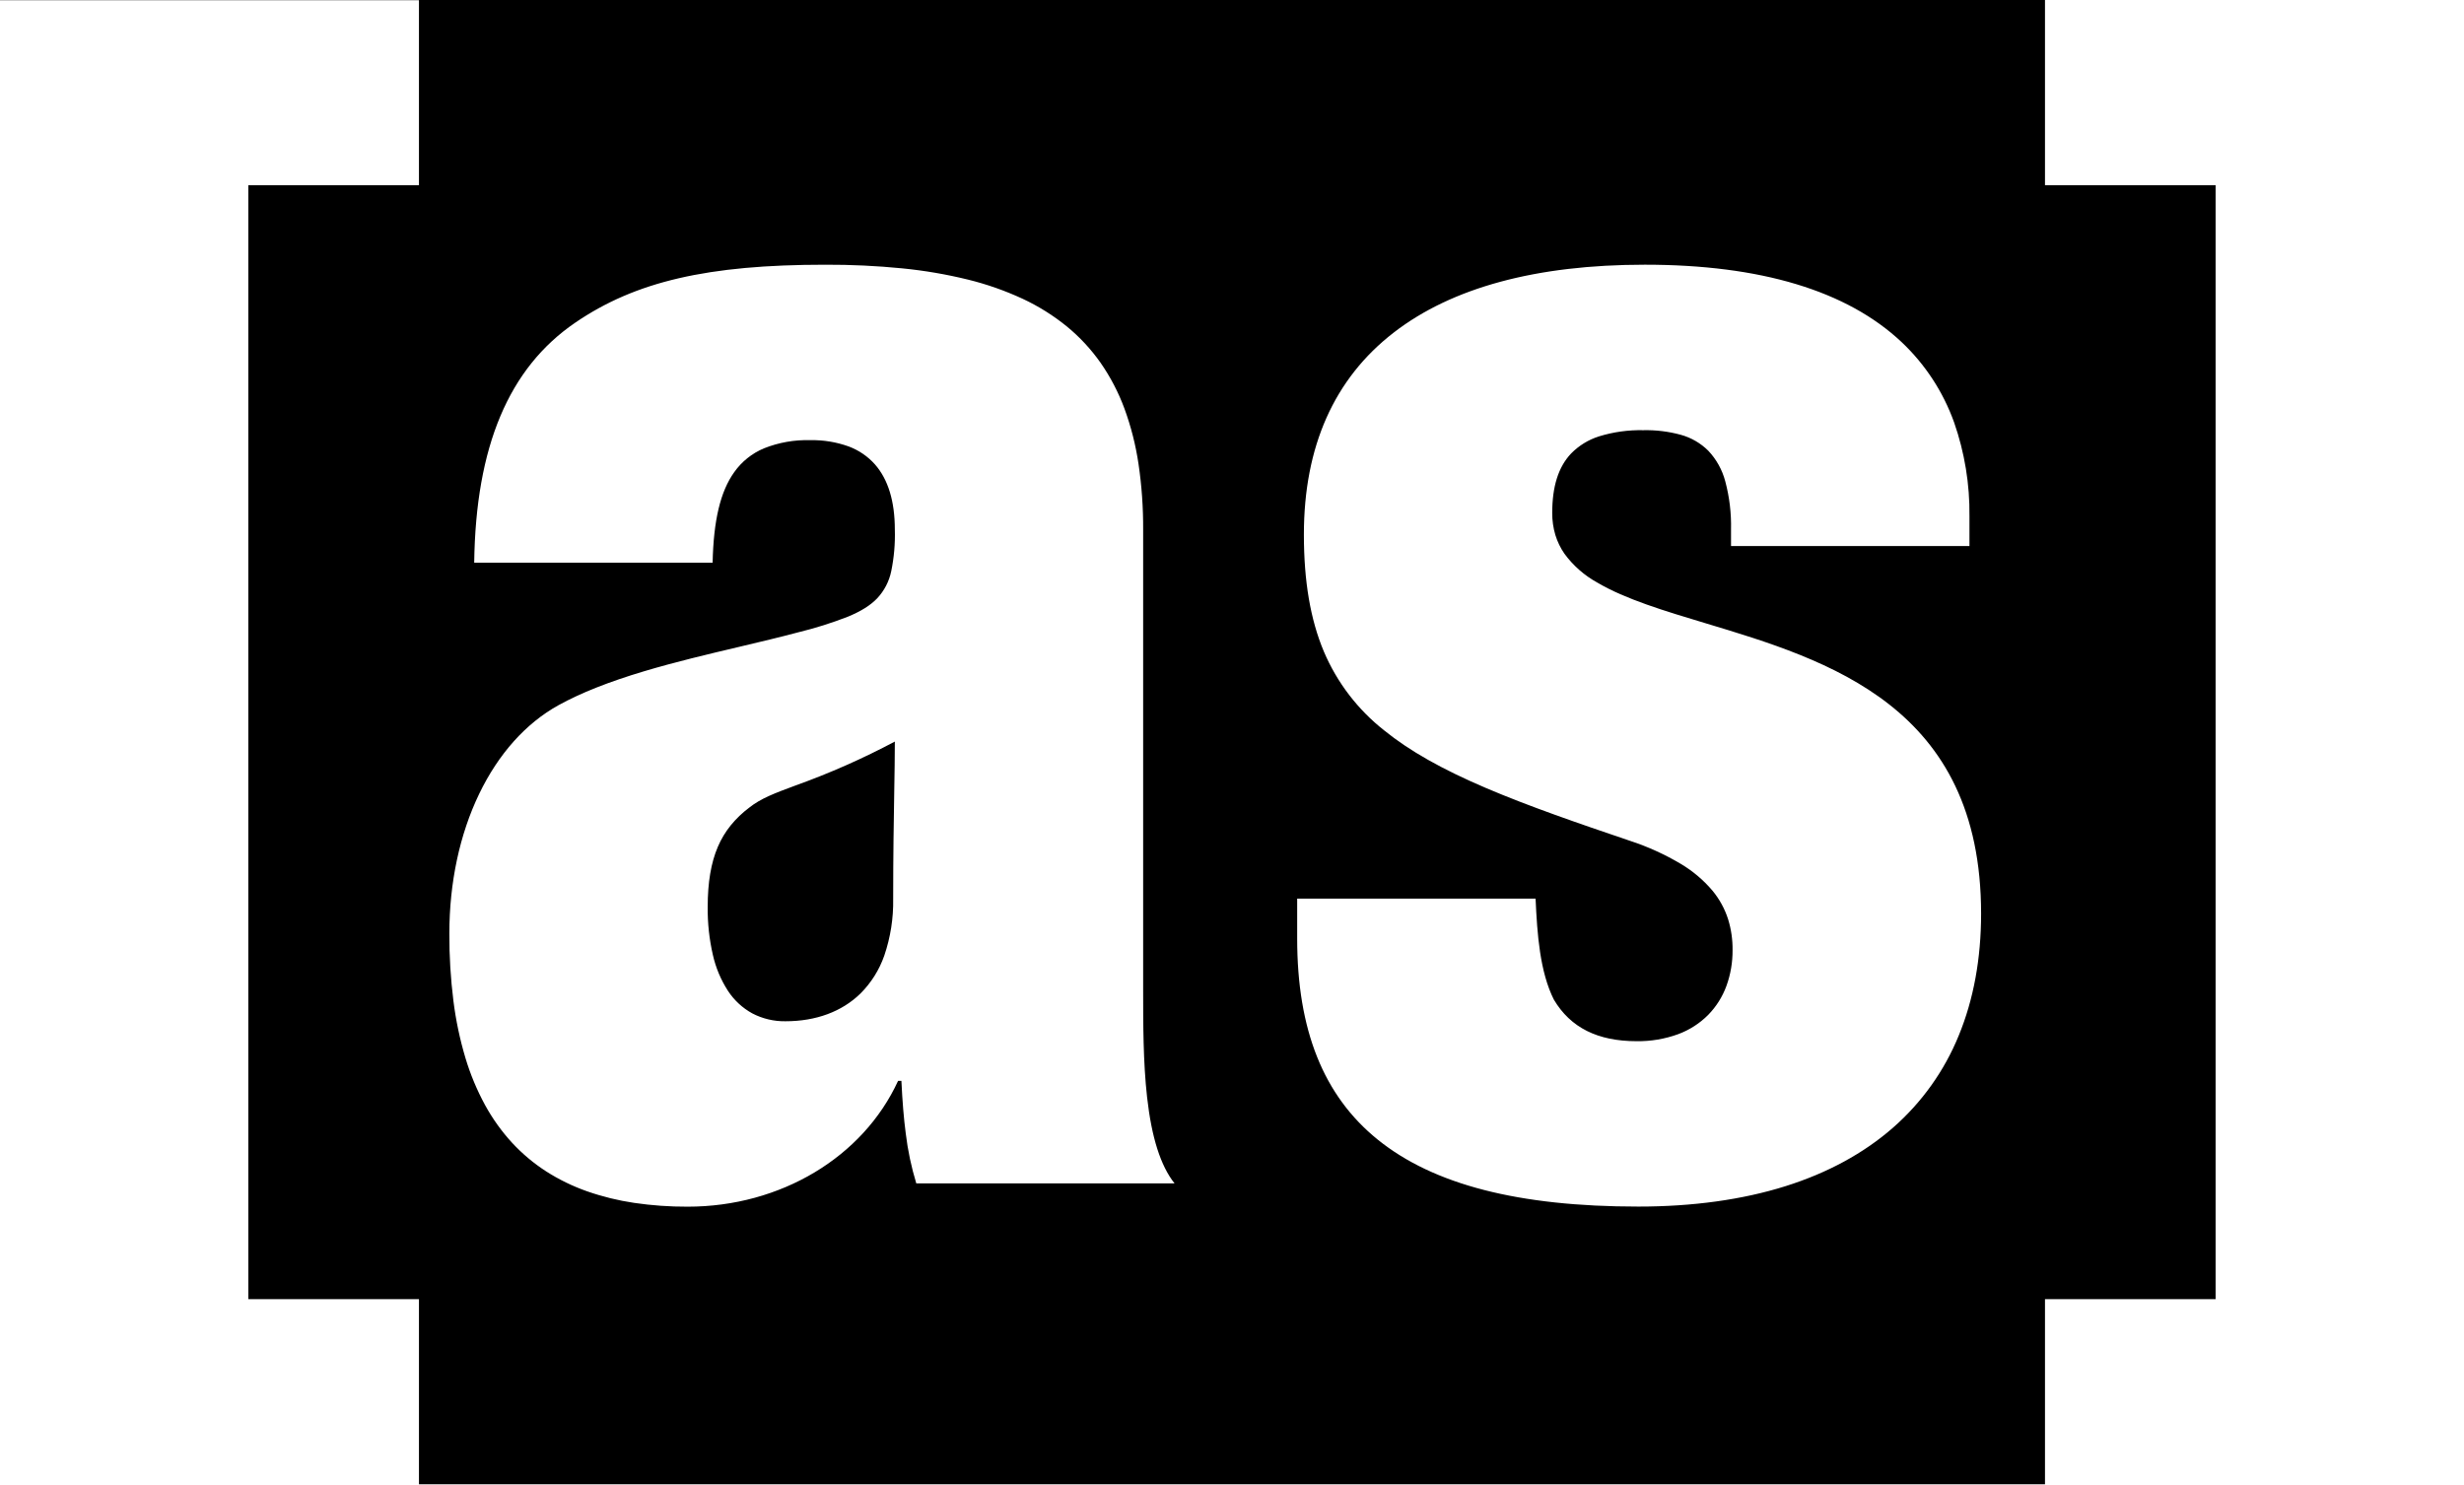
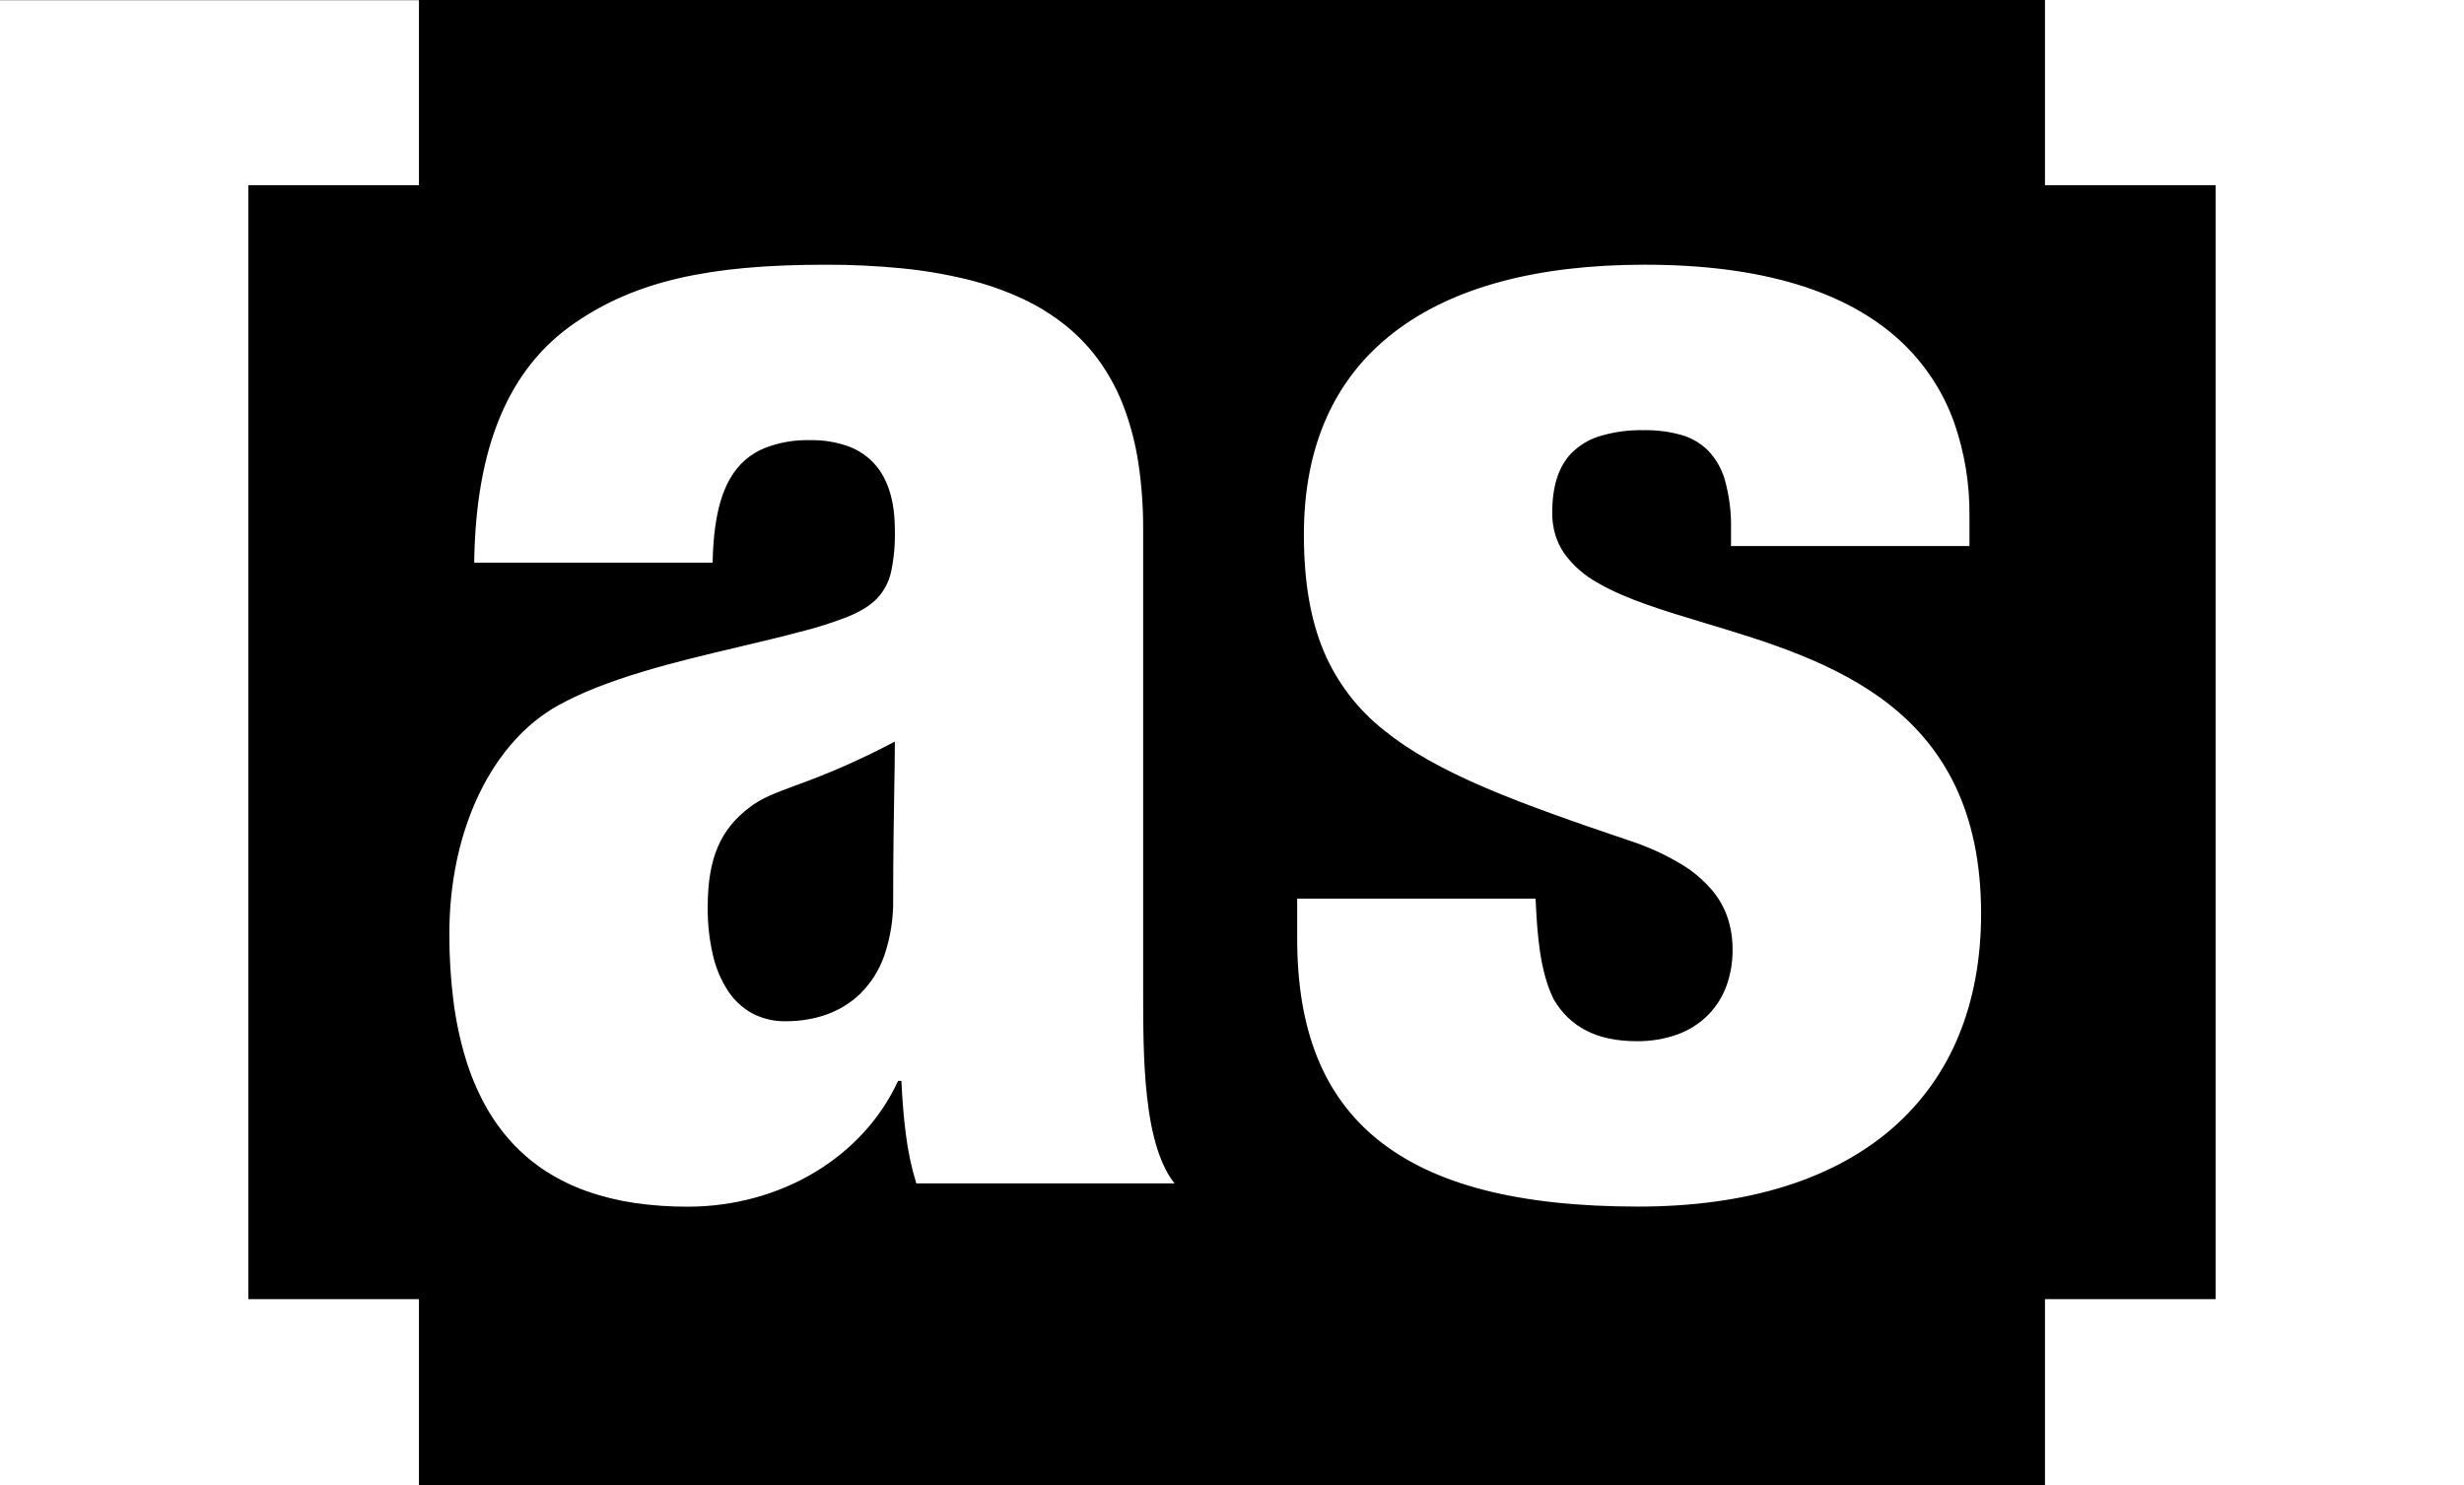
<svg xmlns="http://www.w3.org/2000/svg" width="800" height="482" viewBox="0 0 800 482">
-   <path id="Subtraction_1" data-name="Subtraction 1" d="M663.956,482H136.025V421.885h-55.4V60.134h55.4V.058H0V0H663.956V60.134h55.4V421.885h-55.4V482ZM263.1,142.937a34.8,34.8,0,0,1,12.442,2.04,21.425,21.425,0,0,1,8.523,5.82c4.29,4.869,6.465,12,6.465,21.189a58.576,58.576,0,0,1-1.17,13.52,18.3,18.3,0,0,1-4.55,8.786c-2.191,2.287-5.206,4.181-9.487,5.959a126.275,126.275,0,0,1-15.982,5.042c-6.067,1.624-12.556,3.158-19.427,4.782h0c-10.2,2.41-20.742,4.9-30.826,7.92-11.443,3.424-20.507,7.018-27.711,10.987-10.607,5.841-19.529,15.805-25.8,28.817-6.335,13.139-9.684,28.822-9.684,45.354a170.8,170.8,0,0,0,1.32,21.875,114.39,114.39,0,0,0,3.9,18.527,80.114,80.114,0,0,0,6.378,15.313,62.394,62.394,0,0,0,8.766,12.231A57.579,57.579,0,0,0,177.3,380.38a64.218,64.218,0,0,0,13.258,6.465,83.06,83.06,0,0,0,15.362,3.782,116.507,116.507,0,0,0,17.371,1.231c30.094,0,56.9-16.04,68.293-40.863h1.078c.325,6.761.772,12.176,1.408,17.043A93.961,93.961,0,0,0,297.5,384.3h83.848c-4.531-5.722-7.448-14.88-8.921-28-1.274-11.353-1.274-23.852-1.274-34.879V171.985a140.972,140.972,0,0,0-1.5-21.289,91.185,91.185,0,0,0-4.57-18,66.3,66.3,0,0,0-7.732-14.855,59.619,59.619,0,0,0-10.989-11.844,69.08,69.08,0,0,0-14.341-8.972,97.445,97.445,0,0,0-17.789-6.238,152.07,152.07,0,0,0-21.33-3.642,245.118,245.118,0,0,0-24.967-1.183c-38.117,0-61.639,5.456-81.188,18.833-21.568,14.732-32.293,40.229-32.787,77.949h77.411c.293-13.766,2.516-23.1,6.994-29.385a22.427,22.427,0,0,1,9.646-7.755A37.683,37.683,0,0,1,263.1,142.937ZM421.16,291.82v12.953c0,29.716,8.553,51.074,26.147,65.3,18.109,14.637,45.785,21.752,84.609,21.752,17.722,0,33.8-2.229,47.787-6.625,13.664-4.295,25.4-10.677,34.88-18.968a79.766,79.766,0,0,0,21.371-29.947c4.816-11.687,7.258-25,7.258-39.564,0-67.389-49.652-82.34-89.549-94.353-13.341-4.017-25.942-7.812-34.986-13.139a32.878,32.878,0,0,1-10.746-9.42,22.03,22.03,0,0,1-2.937-6.051,24.535,24.535,0,0,1-1.026-7.185c0-8.62,2-14.927,6.11-19.283a21.888,21.888,0,0,1,9.08-5.582,45.478,45.478,0,0,1,14.378-2.006,42.641,42.641,0,0,1,12.16,1.488,20.3,20.3,0,0,1,8.936,5.171,22.961,22.961,0,0,1,5.51,9.913,55.745,55.745,0,0,1,1.881,15.714v5.339h77.411v-9.676a89.1,89.1,0,0,0-4.97-30.443A66.777,66.777,0,0,0,617.4,111.089c-17.712-16.675-45.759-25.13-83.362-25.13-35.193,0-62.629,7.418-81.544,22.049-19.345,14.963-29.154,37.026-29.154,65.577,0,15.2,2.123,27.635,6.49,38.006a64.776,64.776,0,0,0,19.64,25.646c8.183,6.617,18.683,12.554,33.045,18.685,13.775,5.881,29.953,11.456,46.7,17.124a82.273,82.273,0,0,1,16.557,7.526,40.821,40.821,0,0,1,10.189,8.617A27.724,27.724,0,0,1,561.1,298.6a32.531,32.531,0,0,1,1.42,9.911,33.36,33.36,0,0,1-1.994,11.668,26.384,26.384,0,0,1-5.918,9.395,26.961,26.961,0,0,1-9.749,6.265,37.949,37.949,0,0,1-13.486,2.279c-12.679,0-21.469-4.413-26.871-13.492-4.53-9.021-5.417-21.153-5.936-32.807ZM255.018,331.642a22.515,22.515,0,0,1-10.743-2.542,22.2,22.2,0,0,1-7.924-7.331,36.07,36.07,0,0,1-4.9-11.675,66.5,66.5,0,0,1-1.679-15.575c0-7.97,1.077-14.357,3.294-19.526a29.376,29.376,0,0,1,4.2-6.984,34.159,34.159,0,0,1,5.964-5.719c3.8-3.035,8.313-4.71,15.144-7.246a244.257,244.257,0,0,0,32.158-14.226c0,4.836-.092,10.281-.2,16.586v.012c-.152,9.006-.341,20.215-.341,34.481a54.11,54.11,0,0,1-2.891,18.44,32.531,32.531,0,0,1-7.732,12.3C273.339,328.529,264.922,331.642,255.018,331.642Z" />
+   <path id="Subtraction_1" data-name="Subtraction 1" d="M663.956,483H136.025V421.885h-55.4V60.134h55.4V.058H0V0H663.956V60.134h55.4V421.885h-55.4V482ZM263.1,142.937a34.8,34.8,0,0,1,12.442,2.04,21.425,21.425,0,0,1,8.523,5.82c4.29,4.869,6.465,12,6.465,21.189a58.576,58.576,0,0,1-1.17,13.52,18.3,18.3,0,0,1-4.55,8.786c-2.191,2.287-5.206,4.181-9.487,5.959a126.275,126.275,0,0,1-15.982,5.042c-6.067,1.624-12.556,3.158-19.427,4.782h0c-10.2,2.41-20.742,4.9-30.826,7.92-11.443,3.424-20.507,7.018-27.711,10.987-10.607,5.841-19.529,15.805-25.8,28.817-6.335,13.139-9.684,28.822-9.684,45.354a170.8,170.8,0,0,0,1.32,21.875,114.39,114.39,0,0,0,3.9,18.527,80.114,80.114,0,0,0,6.378,15.313,62.394,62.394,0,0,0,8.766,12.231A57.579,57.579,0,0,0,177.3,380.38a64.218,64.218,0,0,0,13.258,6.465,83.06,83.06,0,0,0,15.362,3.782,116.507,116.507,0,0,0,17.371,1.231c30.094,0,56.9-16.04,68.293-40.863h1.078c.325,6.761.772,12.176,1.408,17.043A93.961,93.961,0,0,0,297.5,384.3h83.848c-4.531-5.722-7.448-14.88-8.921-28-1.274-11.353-1.274-23.852-1.274-34.879V171.985a140.972,140.972,0,0,0-1.5-21.289,91.185,91.185,0,0,0-4.57-18,66.3,66.3,0,0,0-7.732-14.855,59.619,59.619,0,0,0-10.989-11.844,69.08,69.08,0,0,0-14.341-8.972,97.445,97.445,0,0,0-17.789-6.238,152.07,152.07,0,0,0-21.33-3.642,245.118,245.118,0,0,0-24.967-1.183c-38.117,0-61.639,5.456-81.188,18.833-21.568,14.732-32.293,40.229-32.787,77.949h77.411c.293-13.766,2.516-23.1,6.994-29.385a22.427,22.427,0,0,1,9.646-7.755A37.683,37.683,0,0,1,263.1,142.937ZM421.16,291.82v12.953c0,29.716,8.553,51.074,26.147,65.3,18.109,14.637,45.785,21.752,84.609,21.752,17.722,0,33.8-2.229,47.787-6.625,13.664-4.295,25.4-10.677,34.88-18.968a79.766,79.766,0,0,0,21.371-29.947c4.816-11.687,7.258-25,7.258-39.564,0-67.389-49.652-82.34-89.549-94.353-13.341-4.017-25.942-7.812-34.986-13.139a32.878,32.878,0,0,1-10.746-9.42,22.03,22.03,0,0,1-2.937-6.051,24.535,24.535,0,0,1-1.026-7.185c0-8.62,2-14.927,6.11-19.283a21.888,21.888,0,0,1,9.08-5.582,45.478,45.478,0,0,1,14.378-2.006,42.641,42.641,0,0,1,12.16,1.488,20.3,20.3,0,0,1,8.936,5.171,22.961,22.961,0,0,1,5.51,9.913,55.745,55.745,0,0,1,1.881,15.714v5.339h77.411v-9.676a89.1,89.1,0,0,0-4.97-30.443A66.777,66.777,0,0,0,617.4,111.089c-17.712-16.675-45.759-25.13-83.362-25.13-35.193,0-62.629,7.418-81.544,22.049-19.345,14.963-29.154,37.026-29.154,65.577,0,15.2,2.123,27.635,6.49,38.006a64.776,64.776,0,0,0,19.64,25.646c8.183,6.617,18.683,12.554,33.045,18.685,13.775,5.881,29.953,11.456,46.7,17.124a82.273,82.273,0,0,1,16.557,7.526,40.821,40.821,0,0,1,10.189,8.617A27.724,27.724,0,0,1,561.1,298.6a32.531,32.531,0,0,1,1.42,9.911,33.36,33.36,0,0,1-1.994,11.668,26.384,26.384,0,0,1-5.918,9.395,26.961,26.961,0,0,1-9.749,6.265,37.949,37.949,0,0,1-13.486,2.279c-12.679,0-21.469-4.413-26.871-13.492-4.53-9.021-5.417-21.153-5.936-32.807ZM255.018,331.642a22.515,22.515,0,0,1-10.743-2.542,22.2,22.2,0,0,1-7.924-7.331,36.07,36.07,0,0,1-4.9-11.675,66.5,66.5,0,0,1-1.679-15.575c0-7.97,1.077-14.357,3.294-19.526a29.376,29.376,0,0,1,4.2-6.984,34.159,34.159,0,0,1,5.964-5.719c3.8-3.035,8.313-4.71,15.144-7.246a244.257,244.257,0,0,0,32.158-14.226c0,4.836-.092,10.281-.2,16.586v.012c-.152,9.006-.341,20.215-.341,34.481a54.11,54.11,0,0,1-2.891,18.44,32.531,32.531,0,0,1-7.732,12.3C273.339,328.529,264.922,331.642,255.018,331.642Z" />
</svg>
